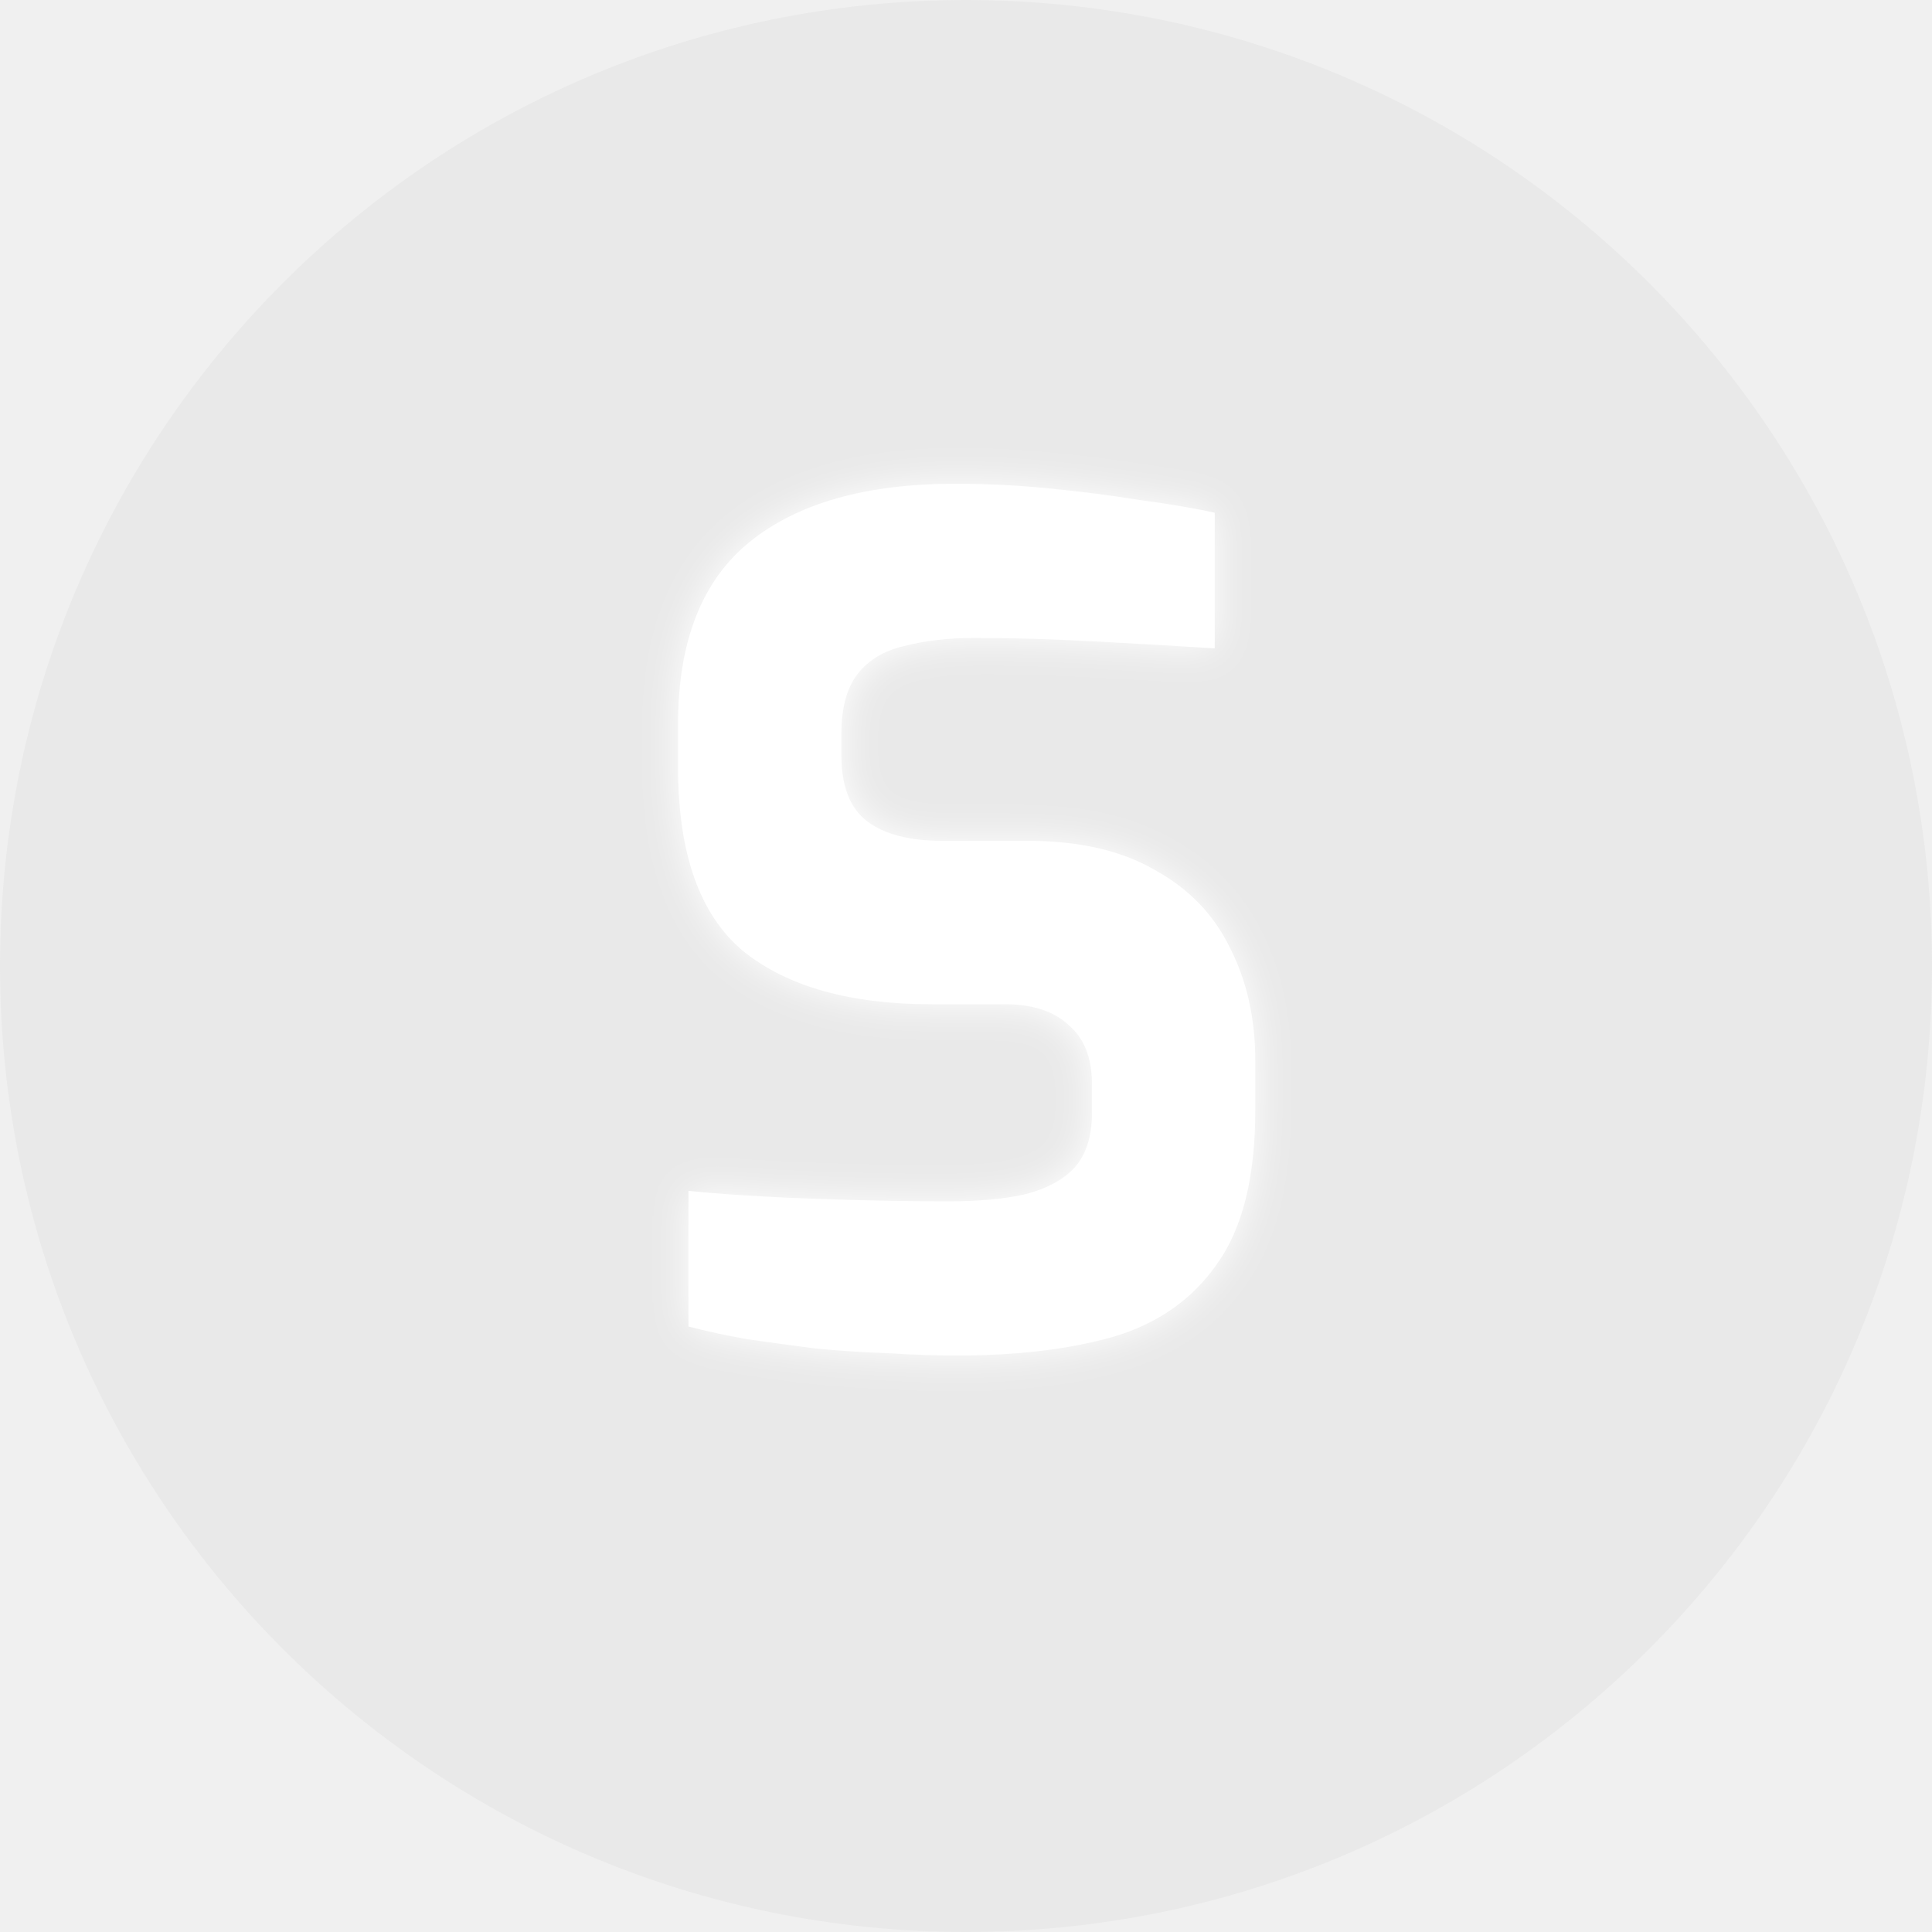
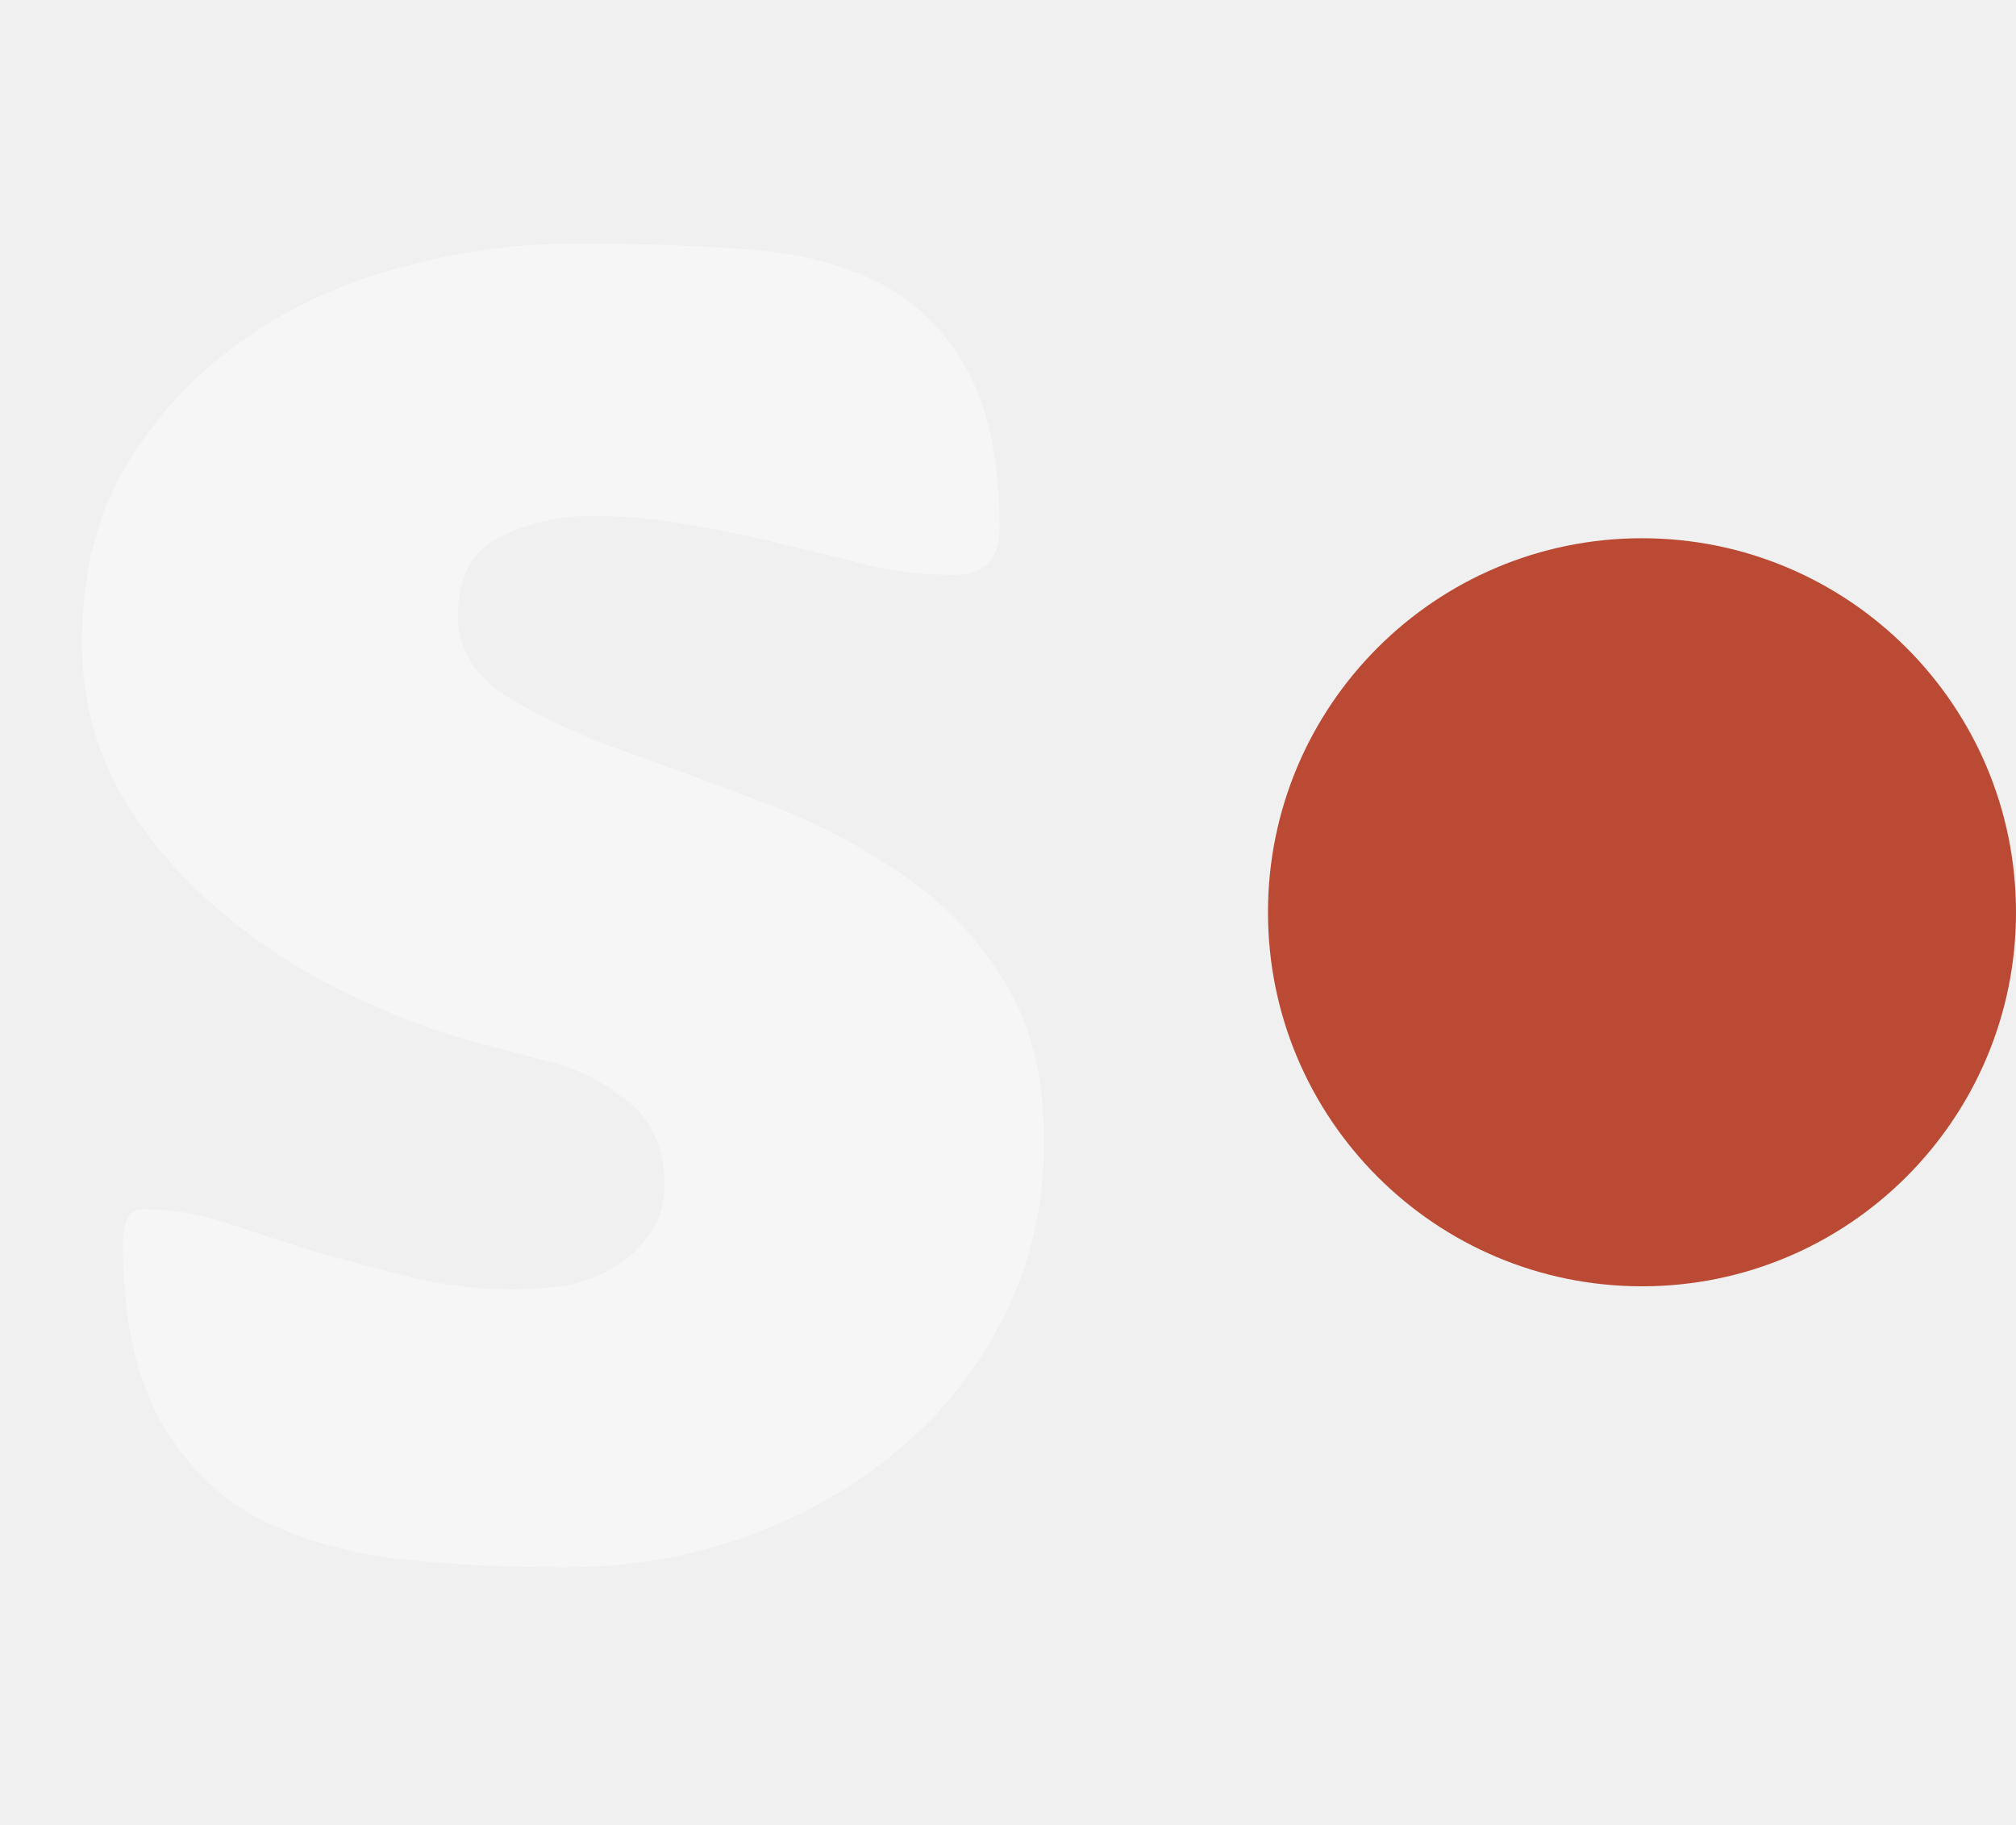
- <svg xmlns="http://www.w3.org/2000/svg" width="500" height="500" viewBox="0 0 500 500" fill="none">
-   <circle cx="250" cy="250" r="250" fill="#D9D9D9" fill-opacity="0.3" />
-   <g filter="url(#filter0_f_72_538)">
-     <path d="M247.77 350.8C241.97 350.8 235.97 350.6 229.77 350.2C223.77 350 217.57 349.6 211.17 349C204.97 348.2 199.07 347.4 193.47 346.6C187.87 345.6 182.77 344.5 178.17 343.3V308.2C184.17 308.8 190.97 309.3 198.57 309.7C206.17 310.1 214.07 310.4 222.27 310.6C230.47 310.8 238.27 310.9 245.67 310.9C253.27 310.9 259.77 310.3 265.17 309.1C270.77 307.7 275.07 305.4 278.07 302.2C281.07 298.8 282.57 294.2 282.57 288.4V280.3C282.57 273.7 280.57 268.7 276.57 265.3C272.77 261.7 267.27 259.9 260.07 259.9H241.17C219.97 259.9 203.67 255.3 192.27 246.1C181.07 236.7 175.47 220.8 175.47 198.4V187.6C175.47 166 181.67 150.2 194.07 140.2C206.47 130.2 224.17 125.2 247.17 125.2C255.37 125.2 263.47 125.6 271.47 126.4C279.67 127.2 287.47 128.2 294.87 129.4C302.47 130.4 308.97 131.5 314.37 132.7V167.8C305.17 167.2 294.87 166.6 283.47 166C272.27 165.4 261.87 165.1 252.27 165.1C245.47 165.1 239.37 165.8 233.97 167.2C228.77 168.4 224.77 170.8 221.97 174.4C219.17 178 217.77 183.1 217.77 189.7V195.7C217.77 203.5 219.97 209.1 224.37 212.5C228.77 215.9 235.27 217.6 243.87 217.6H265.77C279.17 217.6 290.17 220.1 298.77 225.1C307.57 229.9 314.07 236.6 318.27 245.2C322.67 253.8 324.87 263.6 324.87 274.6V287.2C324.87 304.6 321.57 317.9 314.97 327.1C308.57 336.3 299.57 342.6 287.97 346C276.57 349.2 263.17 350.8 247.77 350.8Z" fill="white" />
-   </g>
-   <path d="M247.77 350.8C241.97 350.8 235.97 350.6 229.77 350.2C223.77 350 217.57 349.6 211.17 349C204.97 348.2 199.07 347.4 193.47 346.6C187.87 345.6 182.77 344.5 178.17 343.3V308.2C184.17 308.8 190.97 309.3 198.57 309.7C206.17 310.1 214.07 310.4 222.27 310.6C230.47 310.8 238.27 310.9 245.67 310.9C253.27 310.9 259.77 310.3 265.17 309.1C270.77 307.7 275.07 305.4 278.07 302.2C281.07 298.8 282.57 294.2 282.57 288.4V280.3C282.57 273.7 280.57 268.7 276.57 265.3C272.77 261.7 267.27 259.9 260.07 259.9H241.17C219.97 259.9 203.67 255.3 192.27 246.1C181.07 236.7 175.47 220.8 175.47 198.4V187.6C175.47 166 181.67 150.2 194.07 140.2C206.47 130.2 224.17 125.2 247.17 125.2C255.37 125.2 263.47 125.6 271.47 126.4C279.67 127.2 287.47 128.2 294.87 129.4C302.47 130.4 308.97 131.5 314.37 132.7V167.8C305.17 167.2 294.87 166.6 283.47 166C272.27 165.4 261.87 165.1 252.27 165.1C245.47 165.1 239.37 165.8 233.97 167.2C228.77 168.4 224.77 170.8 221.97 174.4C219.17 178 217.77 183.1 217.77 189.7V195.7C217.77 203.5 219.97 209.1 224.37 212.5C228.77 215.9 235.27 217.6 243.87 217.6H265.77C279.17 217.6 290.17 220.1 298.77 225.1C307.57 229.9 314.07 236.6 318.27 245.2C322.67 253.8 324.87 263.6 324.87 274.6V287.2C324.87 304.6 321.57 317.9 314.97 327.1C308.57 336.3 299.57 342.6 287.97 346C276.57 349.2 263.17 350.8 247.77 350.8Z" fill="white" />
-   <defs>
-     <filter id="filter0_f_72_538" x="165.47" y="115.2" width="169.4" height="245.6" filterUnits="userSpaceOnUse" color-interpolation-filters="sRGB">
-       <feFlood flood-opacity="0" result="BackgroundImageFix" />
-       <feBlend mode="normal" in="SourceGraphic" in2="BackgroundImageFix" result="shape" />
-       <feGaussianBlur stdDeviation="5" result="effect1_foregroundBlur_72_538" />
-     </filter>
-   </defs>
+ <svg xmlns="http://www.w3.org/2000/svg" width="221" height="200" viewBox="0 0 221 200" fill="none">
+   <path d="M64.844 56.57C61.198 56.57 57.812 57.352 54.688 58.914C51.693 60.477 50.195 63.341 50.195 67.508C50.195 70.893 51.758 73.693 54.883 75.906C58.138 77.99 62.109 79.943 66.797 81.766C71.615 83.458 76.758 85.346 82.227 87.43C87.826 89.383 92.969 91.922 97.656 95.047C102.474 98.042 106.445 101.948 109.57 106.766C112.826 111.583 114.453 117.638 114.453 124.93C114.453 132.221 112.956 138.732 109.961 144.461C107.096 150.19 103.19 155.073 98.242 159.109C93.424 163.146 87.891 166.271 81.641 168.484C75.391 170.698 68.815 171.805 61.914 171.805C55.273 171.805 49.023 171.479 43.164 170.828C37.305 170.047 32.161 168.484 27.734 166.141C23.438 163.667 19.987 160.086 17.383 155.398C14.779 150.581 13.477 144.201 13.477 136.258C13.477 135.346 13.607 134.5 13.867 133.719C14.128 132.938 14.779 132.547 15.82 132.547C18.815 132.547 21.875 133.068 25 134.109C28.125 135.151 31.12 136.128 33.984 137.039C37.63 138.081 41.276 139.057 44.922 139.969C48.568 140.88 52.344 141.336 56.25 141.336C58.073 141.336 59.961 141.206 61.914 140.945C63.867 140.555 65.625 139.904 67.188 138.992C68.75 138.081 70.052 136.909 71.094 135.477C72.266 133.914 72.852 132.026 72.852 129.812C72.852 127.729 72.461 125.906 71.68 124.344C71.029 122.781 69.857 121.414 68.164 120.242C65.69 118.289 62.956 116.987 59.961 116.336C57.096 115.555 54.167 114.773 51.172 113.992C46.224 112.56 41.211 110.542 36.133 107.938C31.185 105.333 26.693 102.208 22.656 98.562C18.62 94.917 15.3 90.75 12.695 86.062C10.221 81.245 8.984 76.037 8.984 70.438C8.984 63.016 10.547 56.635 13.672 51.297C16.927 45.828 21.094 41.271 26.172 37.625C31.38 33.849 37.175 31.115 43.555 29.422C50.065 27.599 56.641 26.688 63.281 26.688C69.401 26.688 75.26 26.883 80.859 27.273C86.458 27.534 91.341 28.641 95.508 30.594C99.805 32.547 103.19 35.672 105.664 39.969C108.268 44.266 109.57 50.255 109.57 57.938C109.57 61.323 107.878 63.016 104.492 63.016C101.497 63.016 98.503 62.69 95.508 62.039C92.513 61.258 89.583 60.542 86.719 59.891C83.203 58.979 79.557 58.198 75.781 57.547C72.135 56.896 68.49 56.57 64.844 56.57Z" fill="#F6F6F6" />
+   <circle cx="180" cy="100" r="41" fill="#BB4A34" />
</svg>
